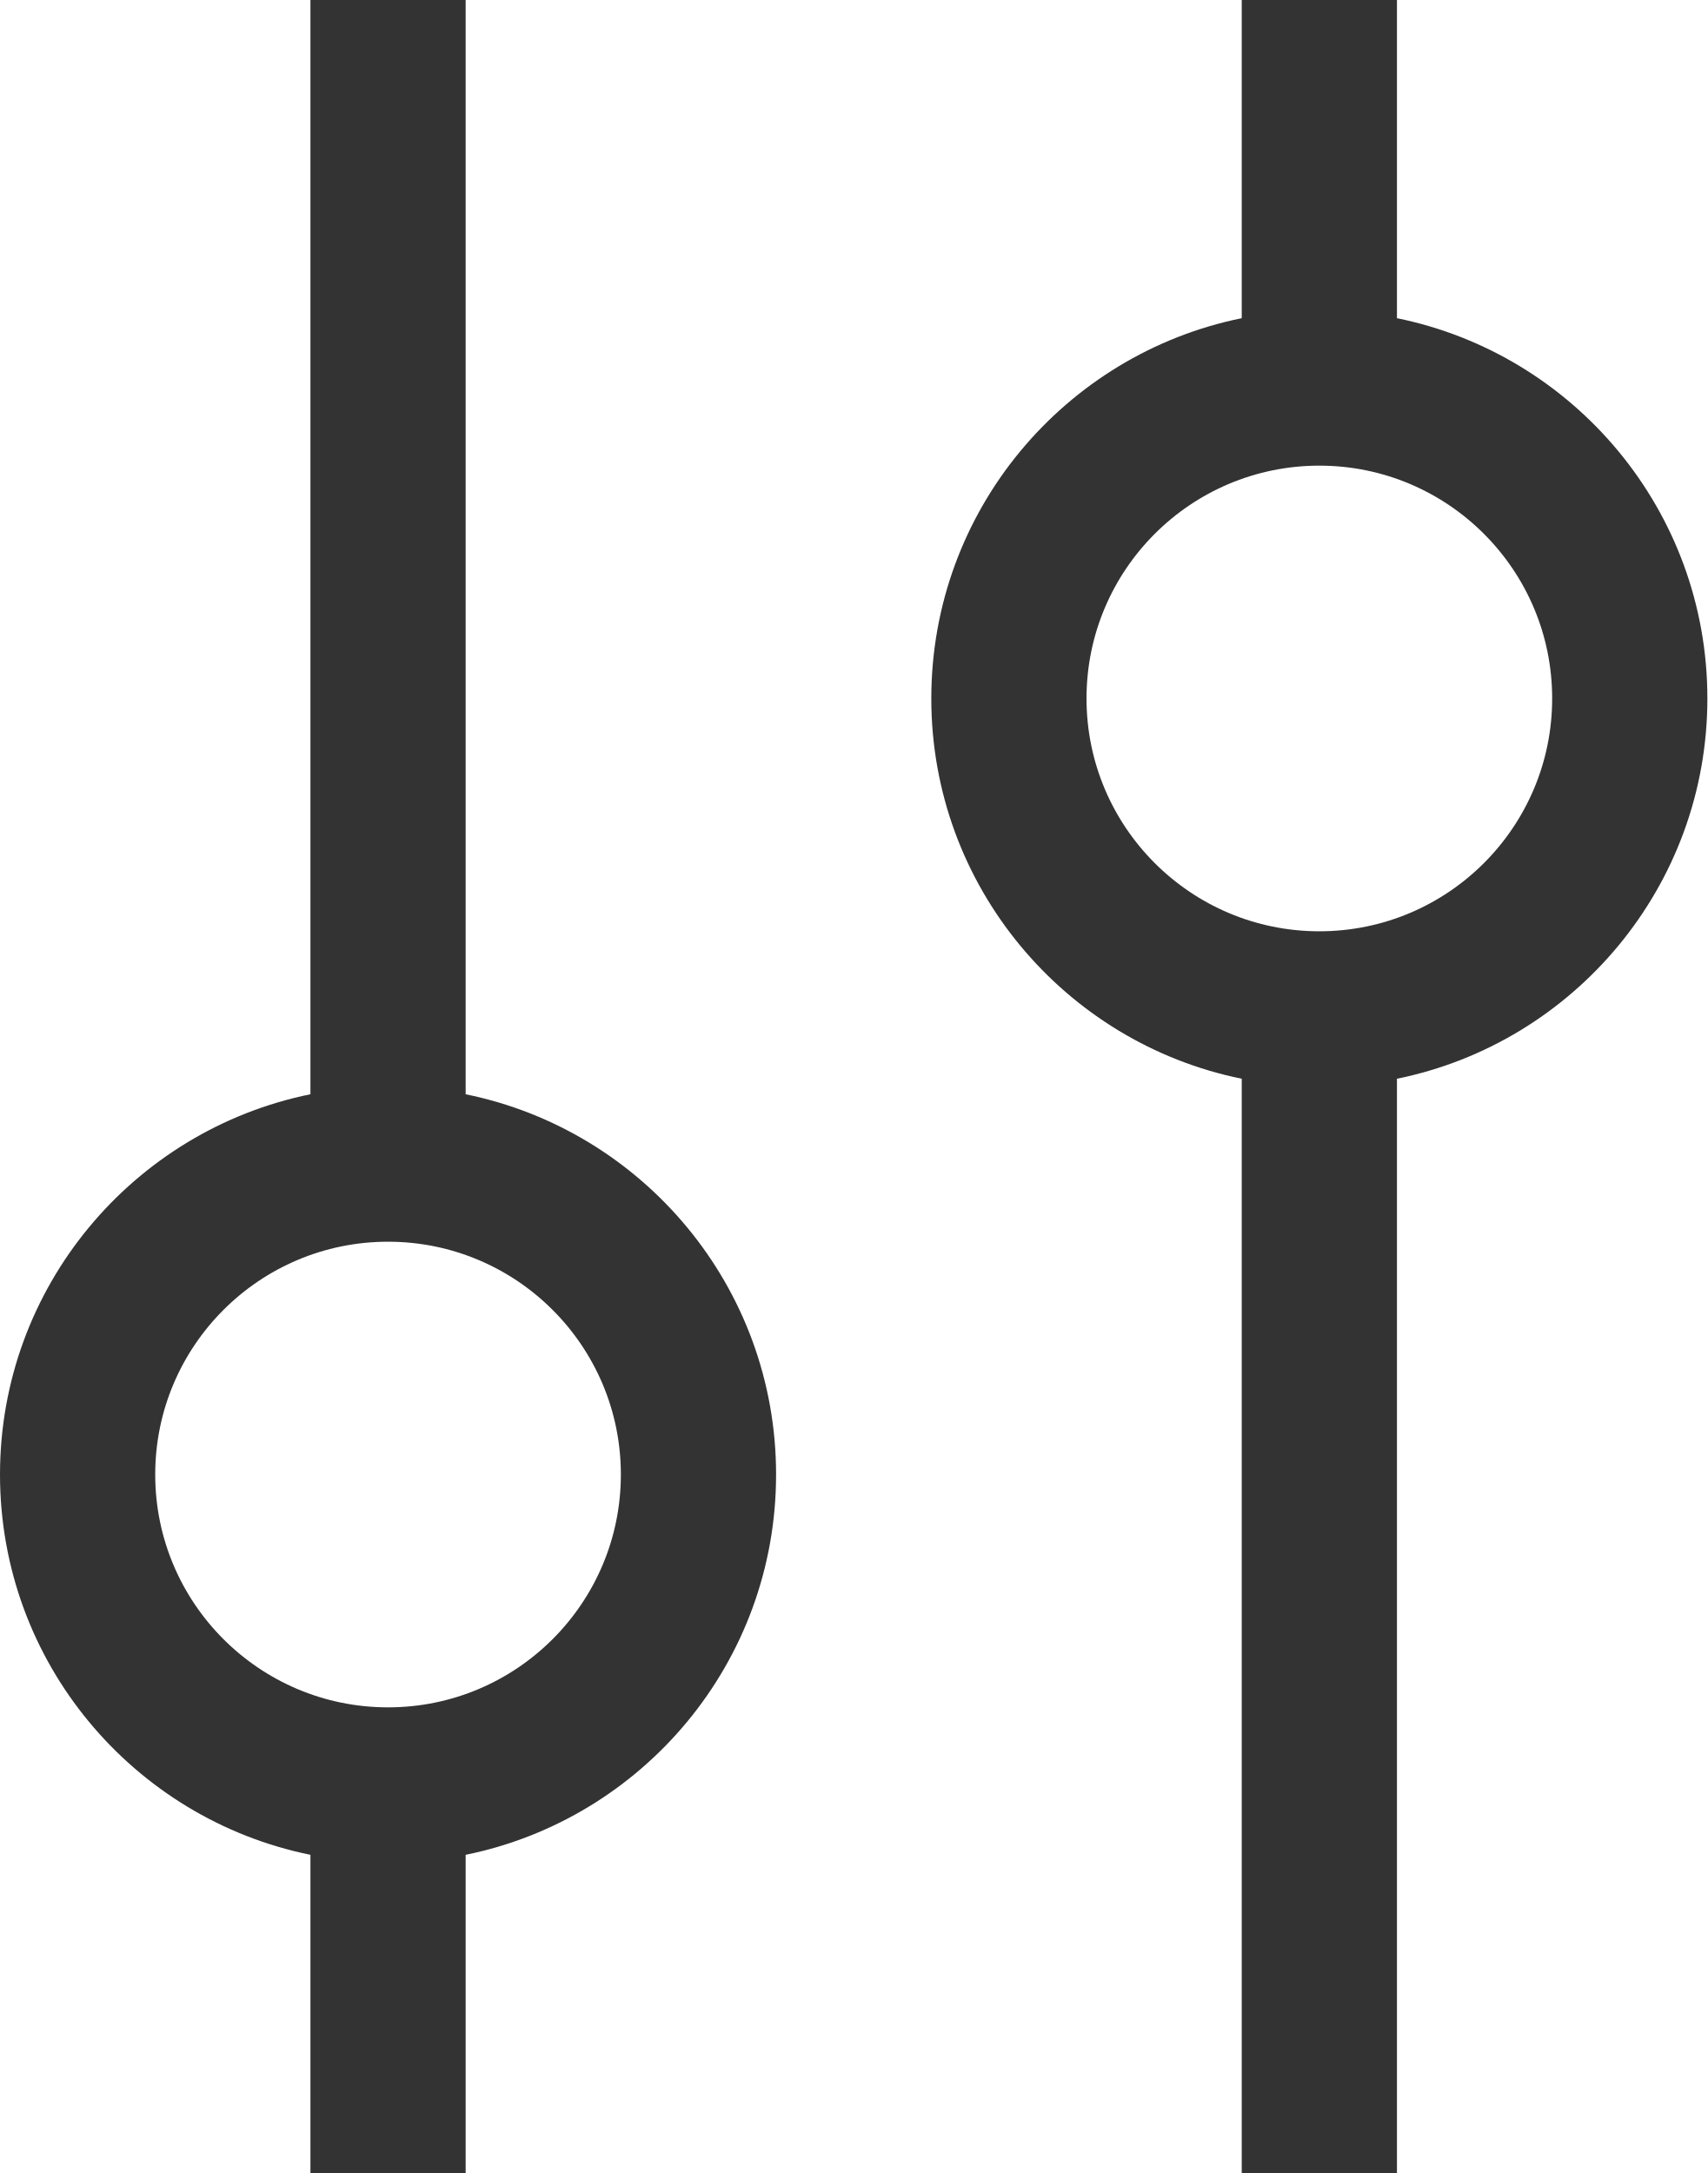
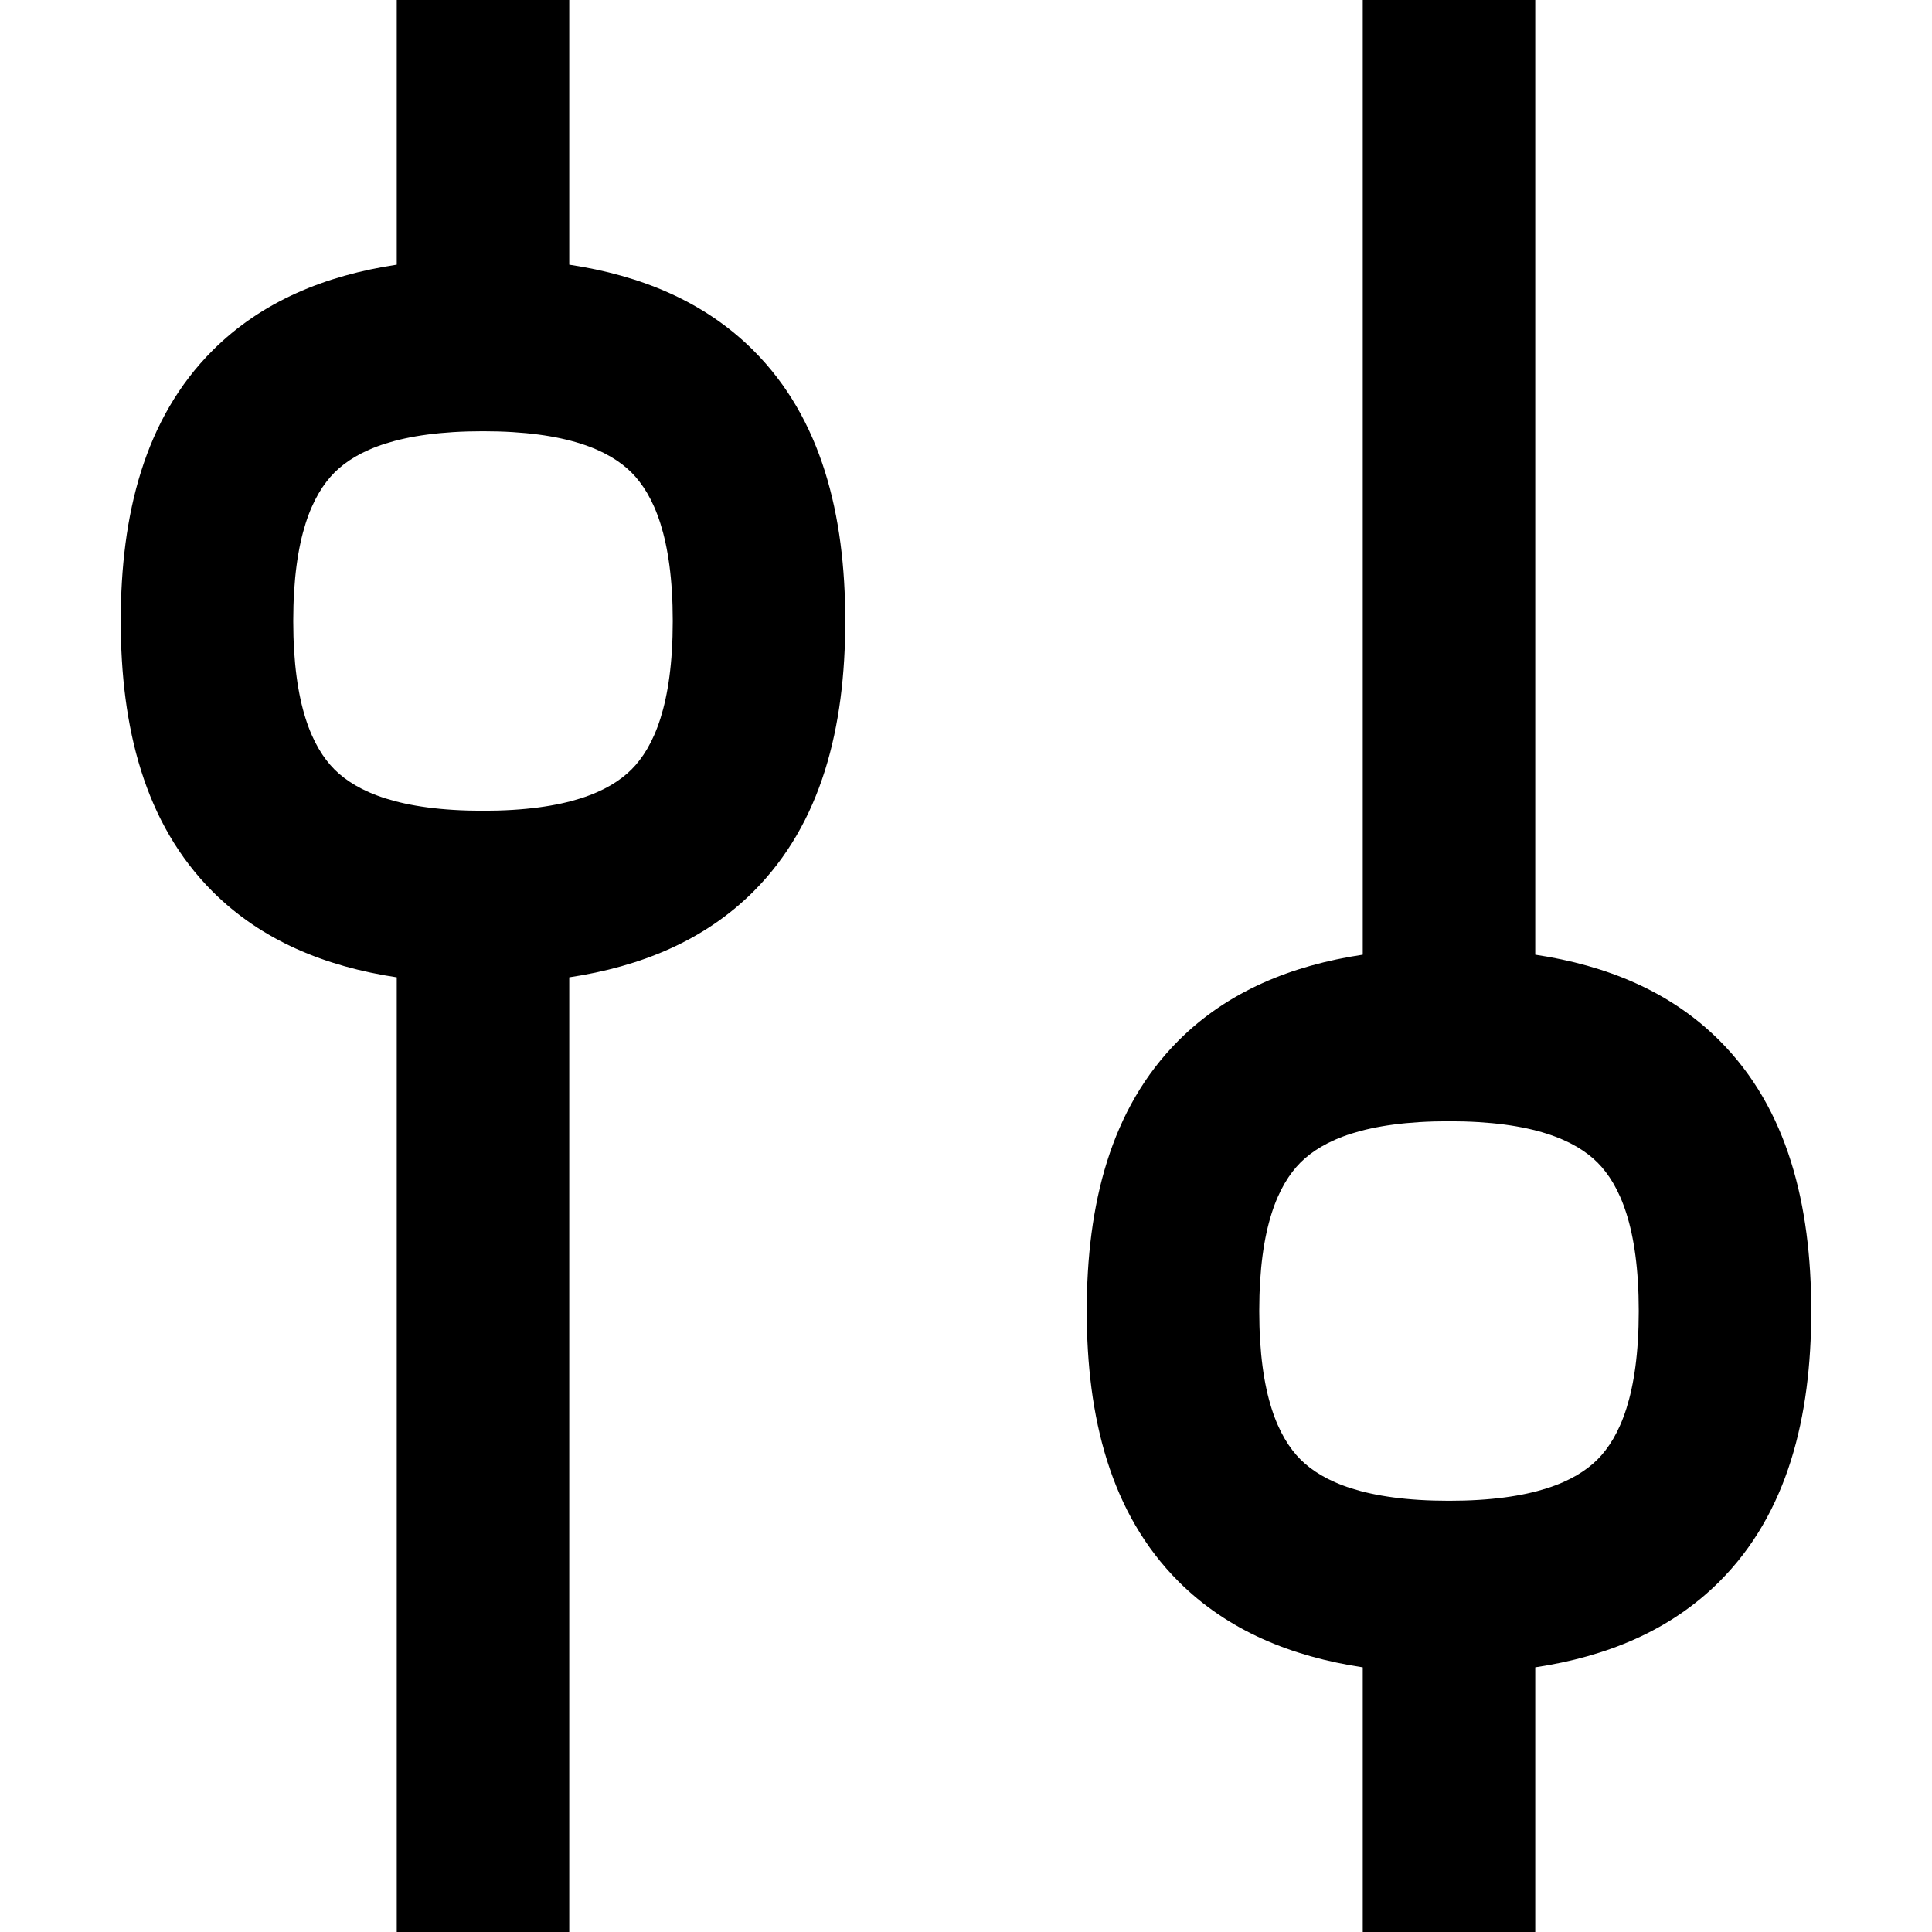
- <svg xmlns="http://www.w3.org/2000/svg" width="11" height="14" viewBox="0 0 11 14" fill="none">
-   <path fill-rule="evenodd" clip-rule="evenodd" d="M2 7.05V0H3V7.05C4.141 7.282 5 8.291 5 9.5C5 10.71 4.141 11.718 3 11.95V14H2V11.95C0.859 11.718 0 10.71 0 9.5C0 8.291 0.859 7.282 2 7.05ZM4 9.5C4 10.328 3.328 11 2.5 11C1.672 11 1 10.328 1 9.5C1 8.672 1.672 8 2.5 8C3.328 8 4 8.672 4 9.5ZM8 14H9V6.95C10.141 6.718 11 5.709 11 4.5C11 3.291 10.141 2.282 9 2.05V0H8V2.05C6.859 2.282 6 3.291 6 4.5C6 5.709 6.859 6.718 8 6.95V14ZM10 4.5C10 3.672 9.328 3 8.5 3C7.672 3 7 3.672 7 4.5C7 5.328 7.672 6 8.5 6C9.328 6 10 5.328 10 4.5Z" fill="currentColor" fill-opacity="0.8" />
+ <svg xmlns="http://www.w3.org/2000/svg" width="14" height="14" viewBox="0 0 14 14" fill="none">
+   <path fill-rule="evenodd" clip-rule="evenodd" d="M1.54 2.54C1.896 2.184 2.357 1.996 2.875 1.918V0H4.125V1.918C4.643 1.996 5.104 2.184 5.46 2.54C5.954 3.034 6.125 3.73 6.125 4.5C6.125 5.27 5.954 5.966 5.46 6.46C5.104 6.816 4.643 7.004 4.125 7.082V14H2.875V7.082C2.357 7.004 1.896 6.816 1.54 6.46C1.046 5.966 0.875 5.27 0.875 4.5C0.875 3.73 1.046 3.034 1.54 2.54ZM2.125 4.5C2.125 3.889 2.264 3.585 2.424 3.424C2.585 3.264 2.889 3.125 3.5 3.125C4.111 3.125 4.415 3.264 4.576 3.424C4.736 3.585 4.875 3.889 4.875 4.5C4.875 5.111 4.736 5.415 4.576 5.576C4.415 5.736 4.111 5.875 3.5 5.875C2.889 5.875 2.585 5.736 2.424 5.576C2.264 5.415 2.125 5.111 2.125 4.5ZM12.46 11.46C12.104 11.816 11.643 12.004 11.125 12.082V14H9.875V12.082C9.357 12.004 8.896 11.816 8.54 11.46C8.046 10.966 7.875 10.27 7.875 9.5C7.875 8.73 8.046 8.034 8.54 7.54C8.896 7.184 9.357 6.996 9.875 6.918V0H11.125V6.918C11.643 6.996 12.104 7.184 12.46 7.54C12.954 8.034 13.125 8.73 13.125 9.5C13.125 10.27 12.954 10.966 12.46 11.46ZM11.875 9.5C11.875 10.111 11.736 10.415 11.576 10.576C11.415 10.736 11.111 10.875 10.5 10.875C9.889 10.875 9.585 10.736 9.424 10.576C9.264 10.415 9.125 10.111 9.125 9.5C9.125 8.889 9.264 8.585 9.424 8.424C9.585 8.264 9.889 8.125 10.5 8.125C11.111 8.125 11.415 8.264 11.576 8.424C11.736 8.585 11.875 8.889 11.875 9.5Z" fill="currentColor" />
</svg>
